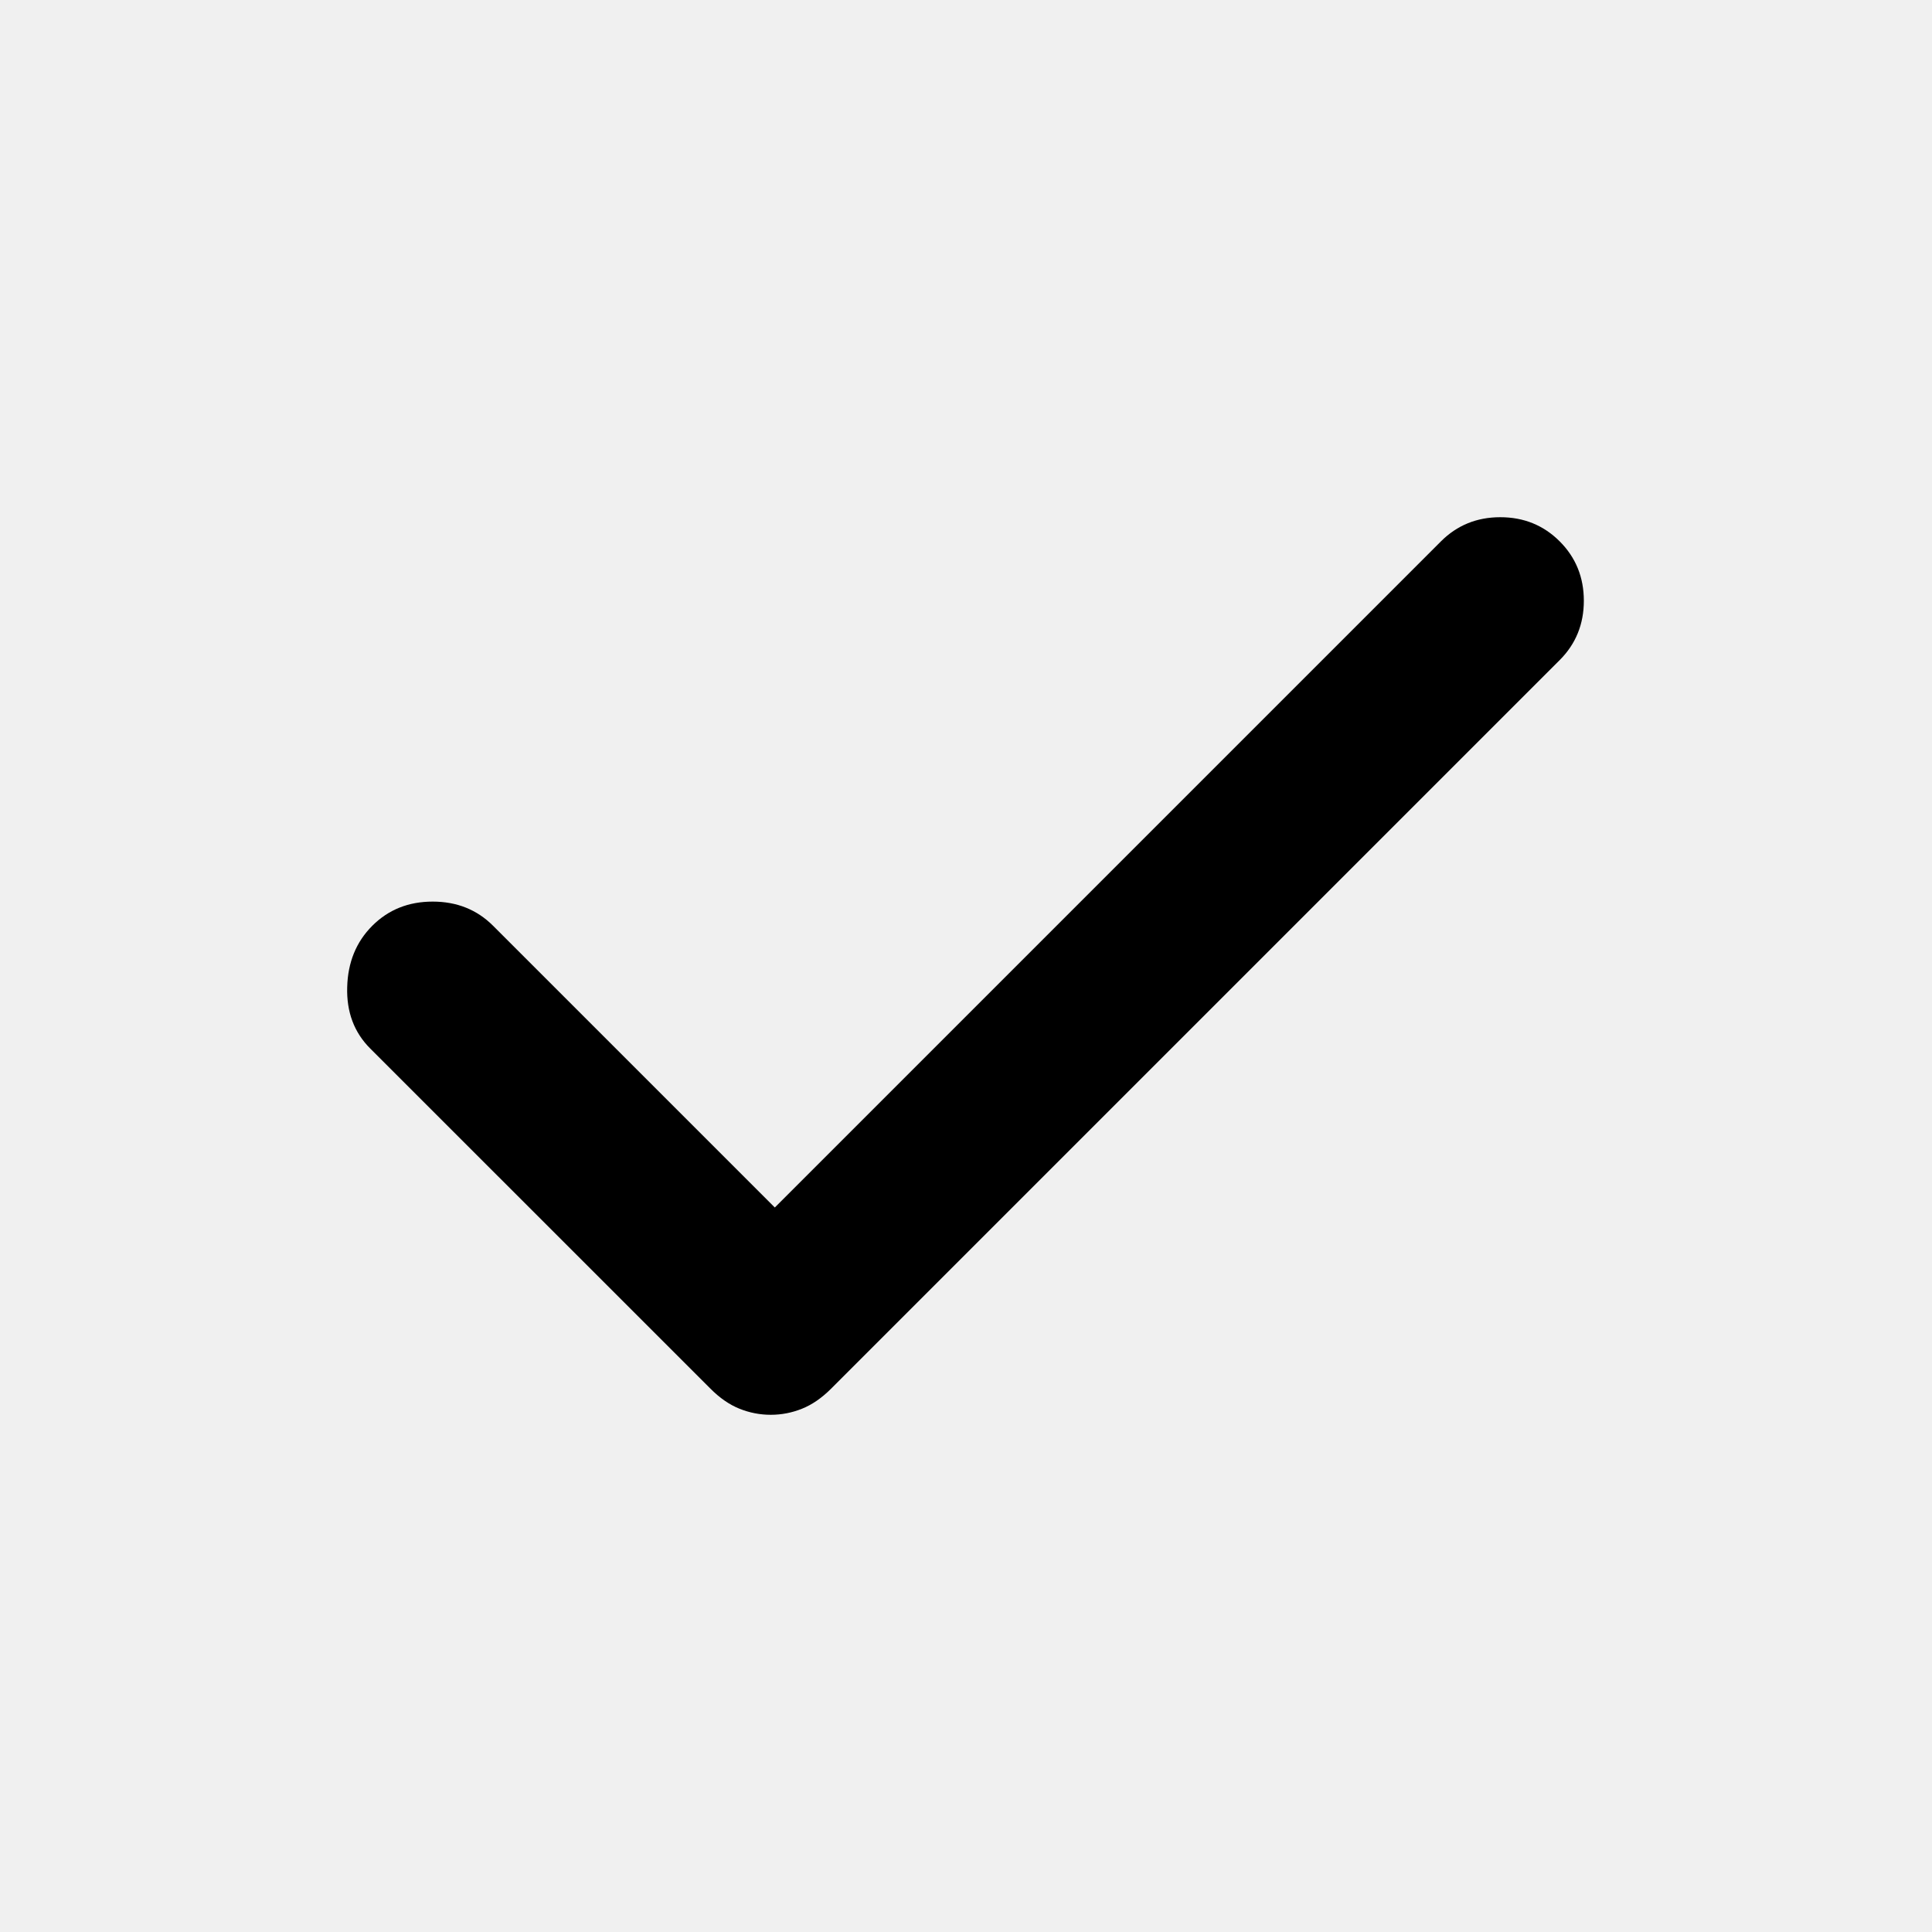
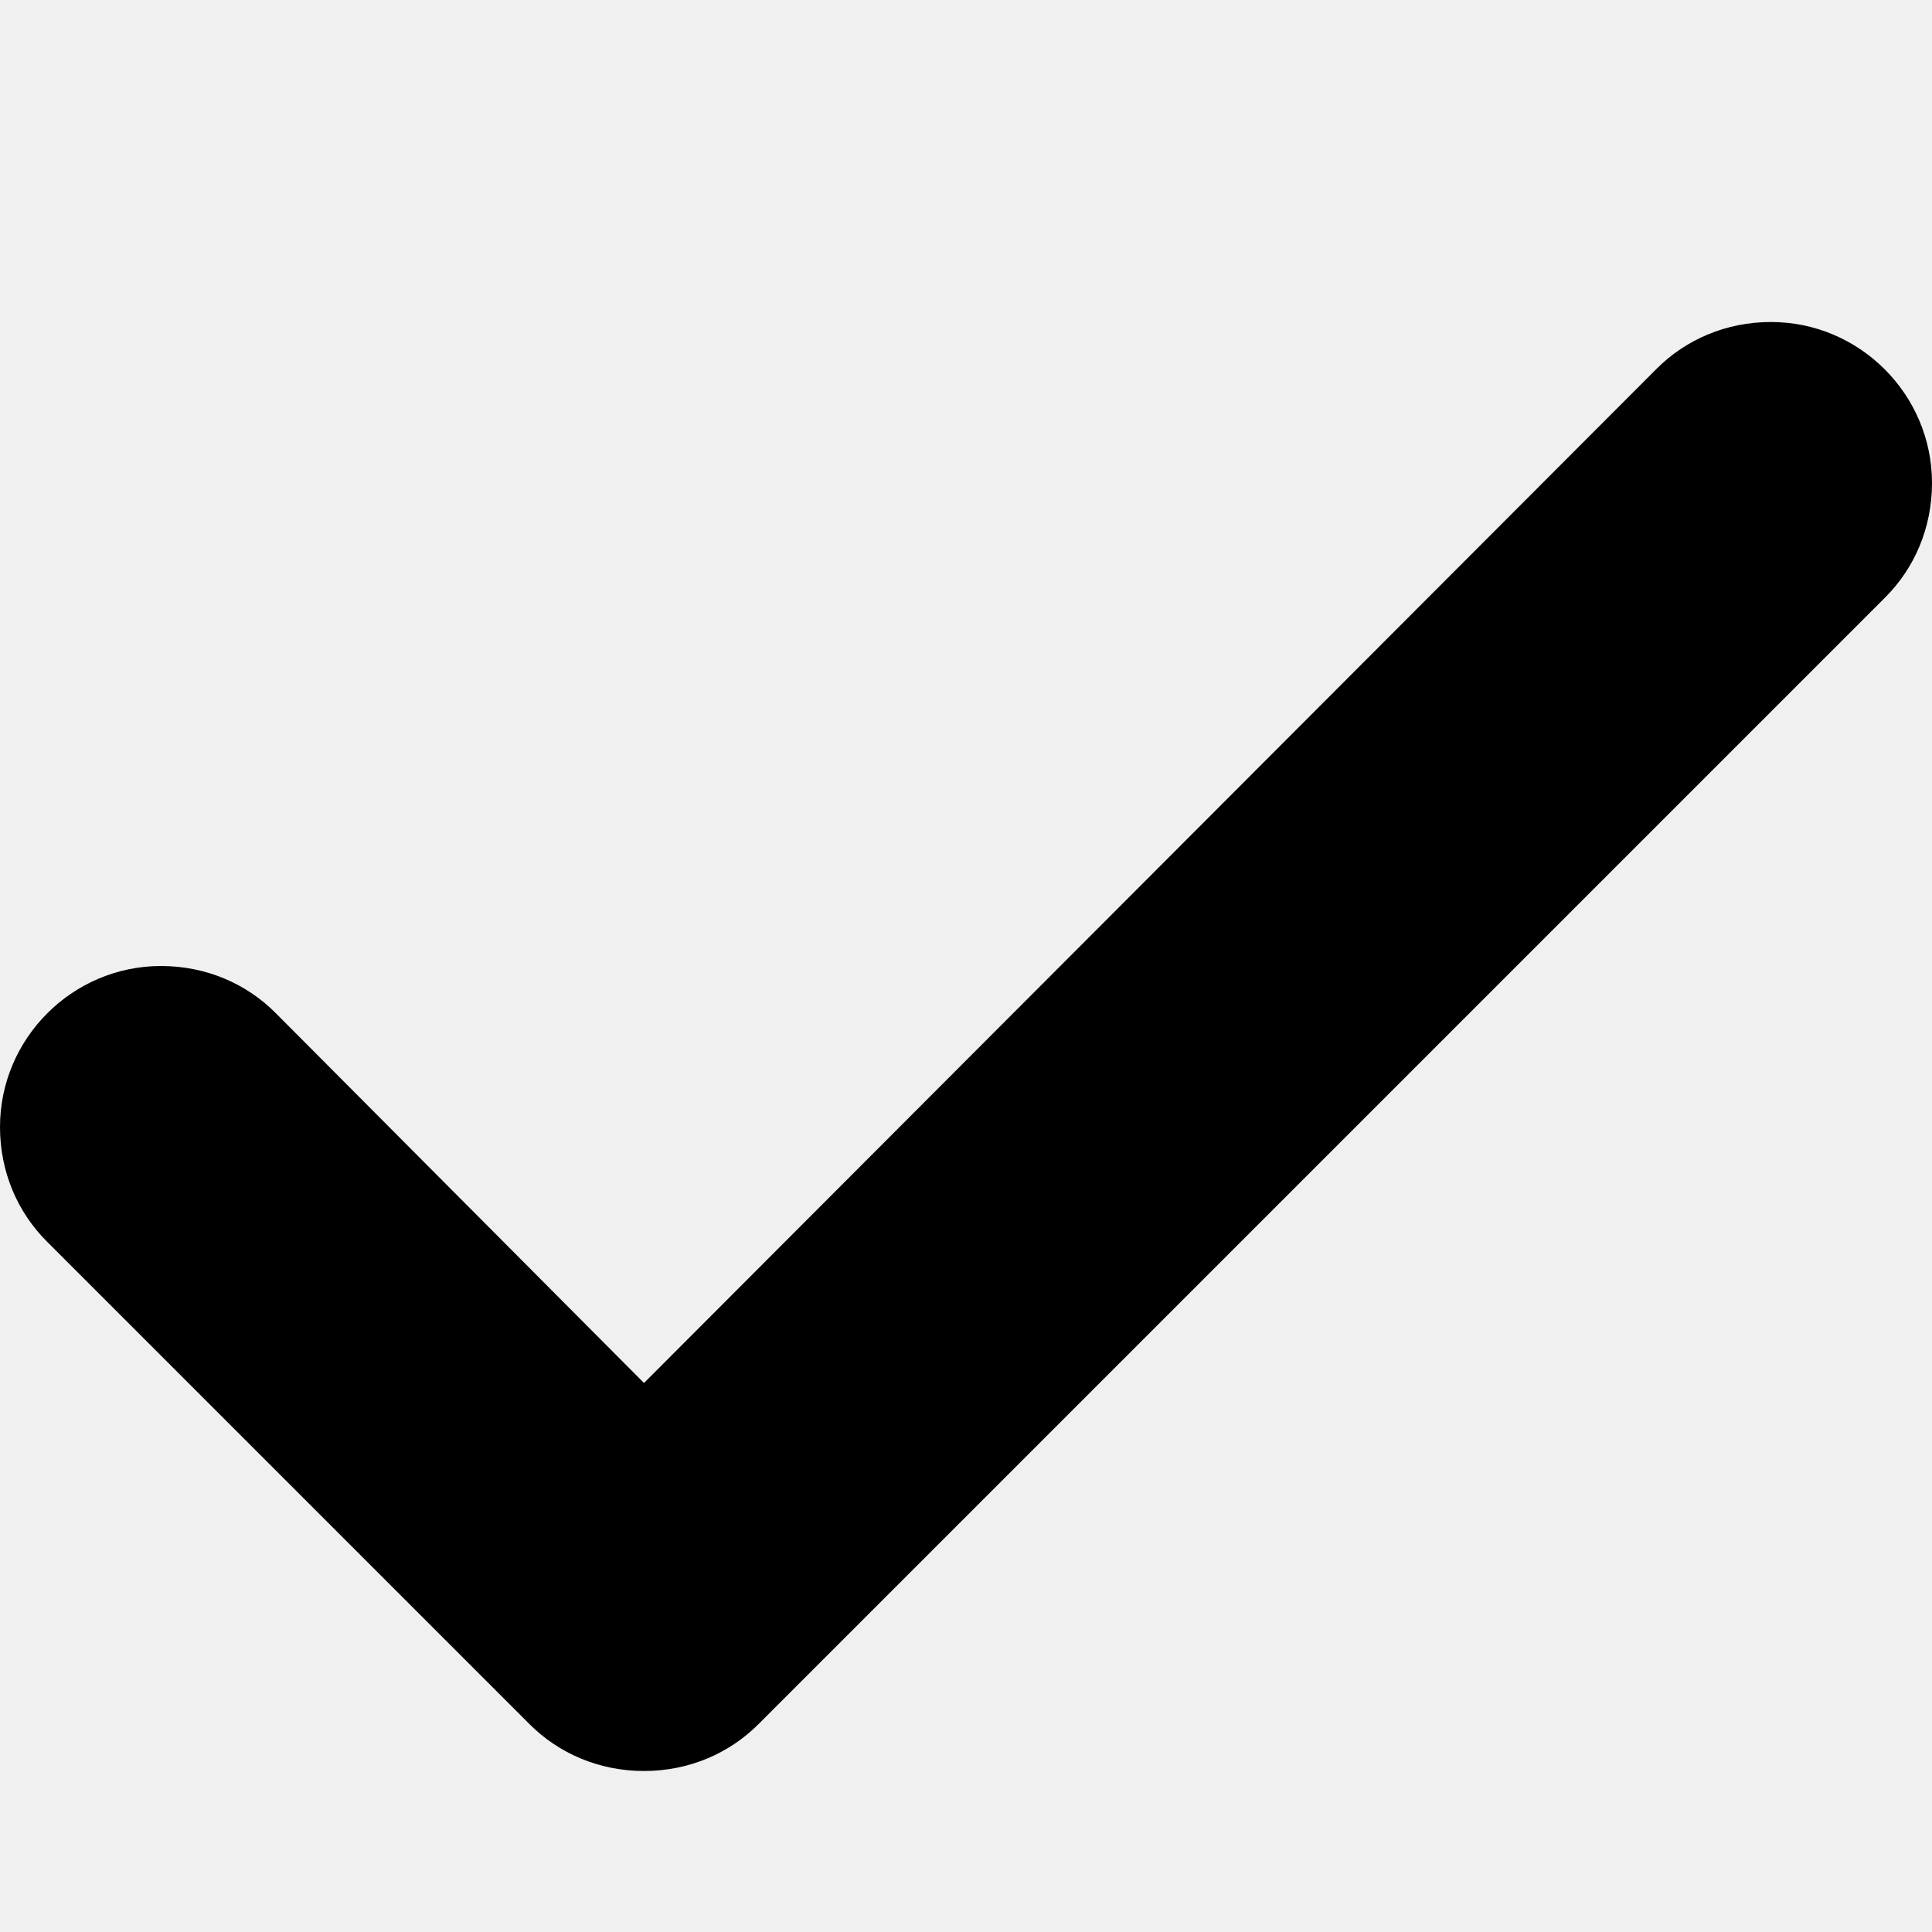
- <svg xmlns="http://www.w3.org/2000/svg" width="24" height="24" viewBox="0 0 24 24" fill="none">
-   <mask id="mask0_2830_671" style="mask-type:alpha" maskUnits="userSpaceOnUse" x="0" y="0" width="24" height="24">
-     <rect width="24" height="24" fill="#FFFFFF" />
-   </mask>
-   <g mask="url(#mask0_2830_671)">
-     <path d="M9.575 17.575C9.441 17.575 9.312 17.55 9.187 17.5C9.062 17.45 8.941 17.367 8.825 17.25L4.599 13.025C4.399 12.825 4.304 12.571 4.313 12.263C4.321 11.954 4.425 11.7 4.625 11.5C4.825 11.3 5.075 11.2 5.375 11.2C5.675 11.2 5.925 11.3 6.125 11.5L9.625 15L17.9 6.725C18.1 6.525 18.346 6.425 18.637 6.425C18.929 6.425 19.175 6.525 19.375 6.725C19.575 6.925 19.675 7.171 19.675 7.463C19.675 7.754 19.575 8 19.375 8.2L10.325 17.25C10.208 17.367 10.087 17.45 9.962 17.5C9.837 17.55 9.708 17.575 9.575 17.575Z" fill="currentColor" />
-   </g>
+ <svg xmlns="http://www.w3.org/2000/svg" width="12" height="12" viewBox="0 0 12 12" fill="none">
+   <path fill-rule="evenodd" clip-rule="evenodd" d="M11 2C10.72 2 10.47 2.11 10.29 2.29L4 8.59L1.71 6.29C1.53 6.11 1.28 6 1 6C0.45 6 0 6.45 0 7C0 7.28 0.11 7.53 0.29 7.71L3.29 10.71C3.47 10.89 3.72 11 4 11C4.28 11 4.53 10.89 4.71 10.71L11.71 3.71C11.89 3.53 12 3.28 12 3C12 2.45 11.55 2 11 2Z" fill="currentColor" />
</svg>
